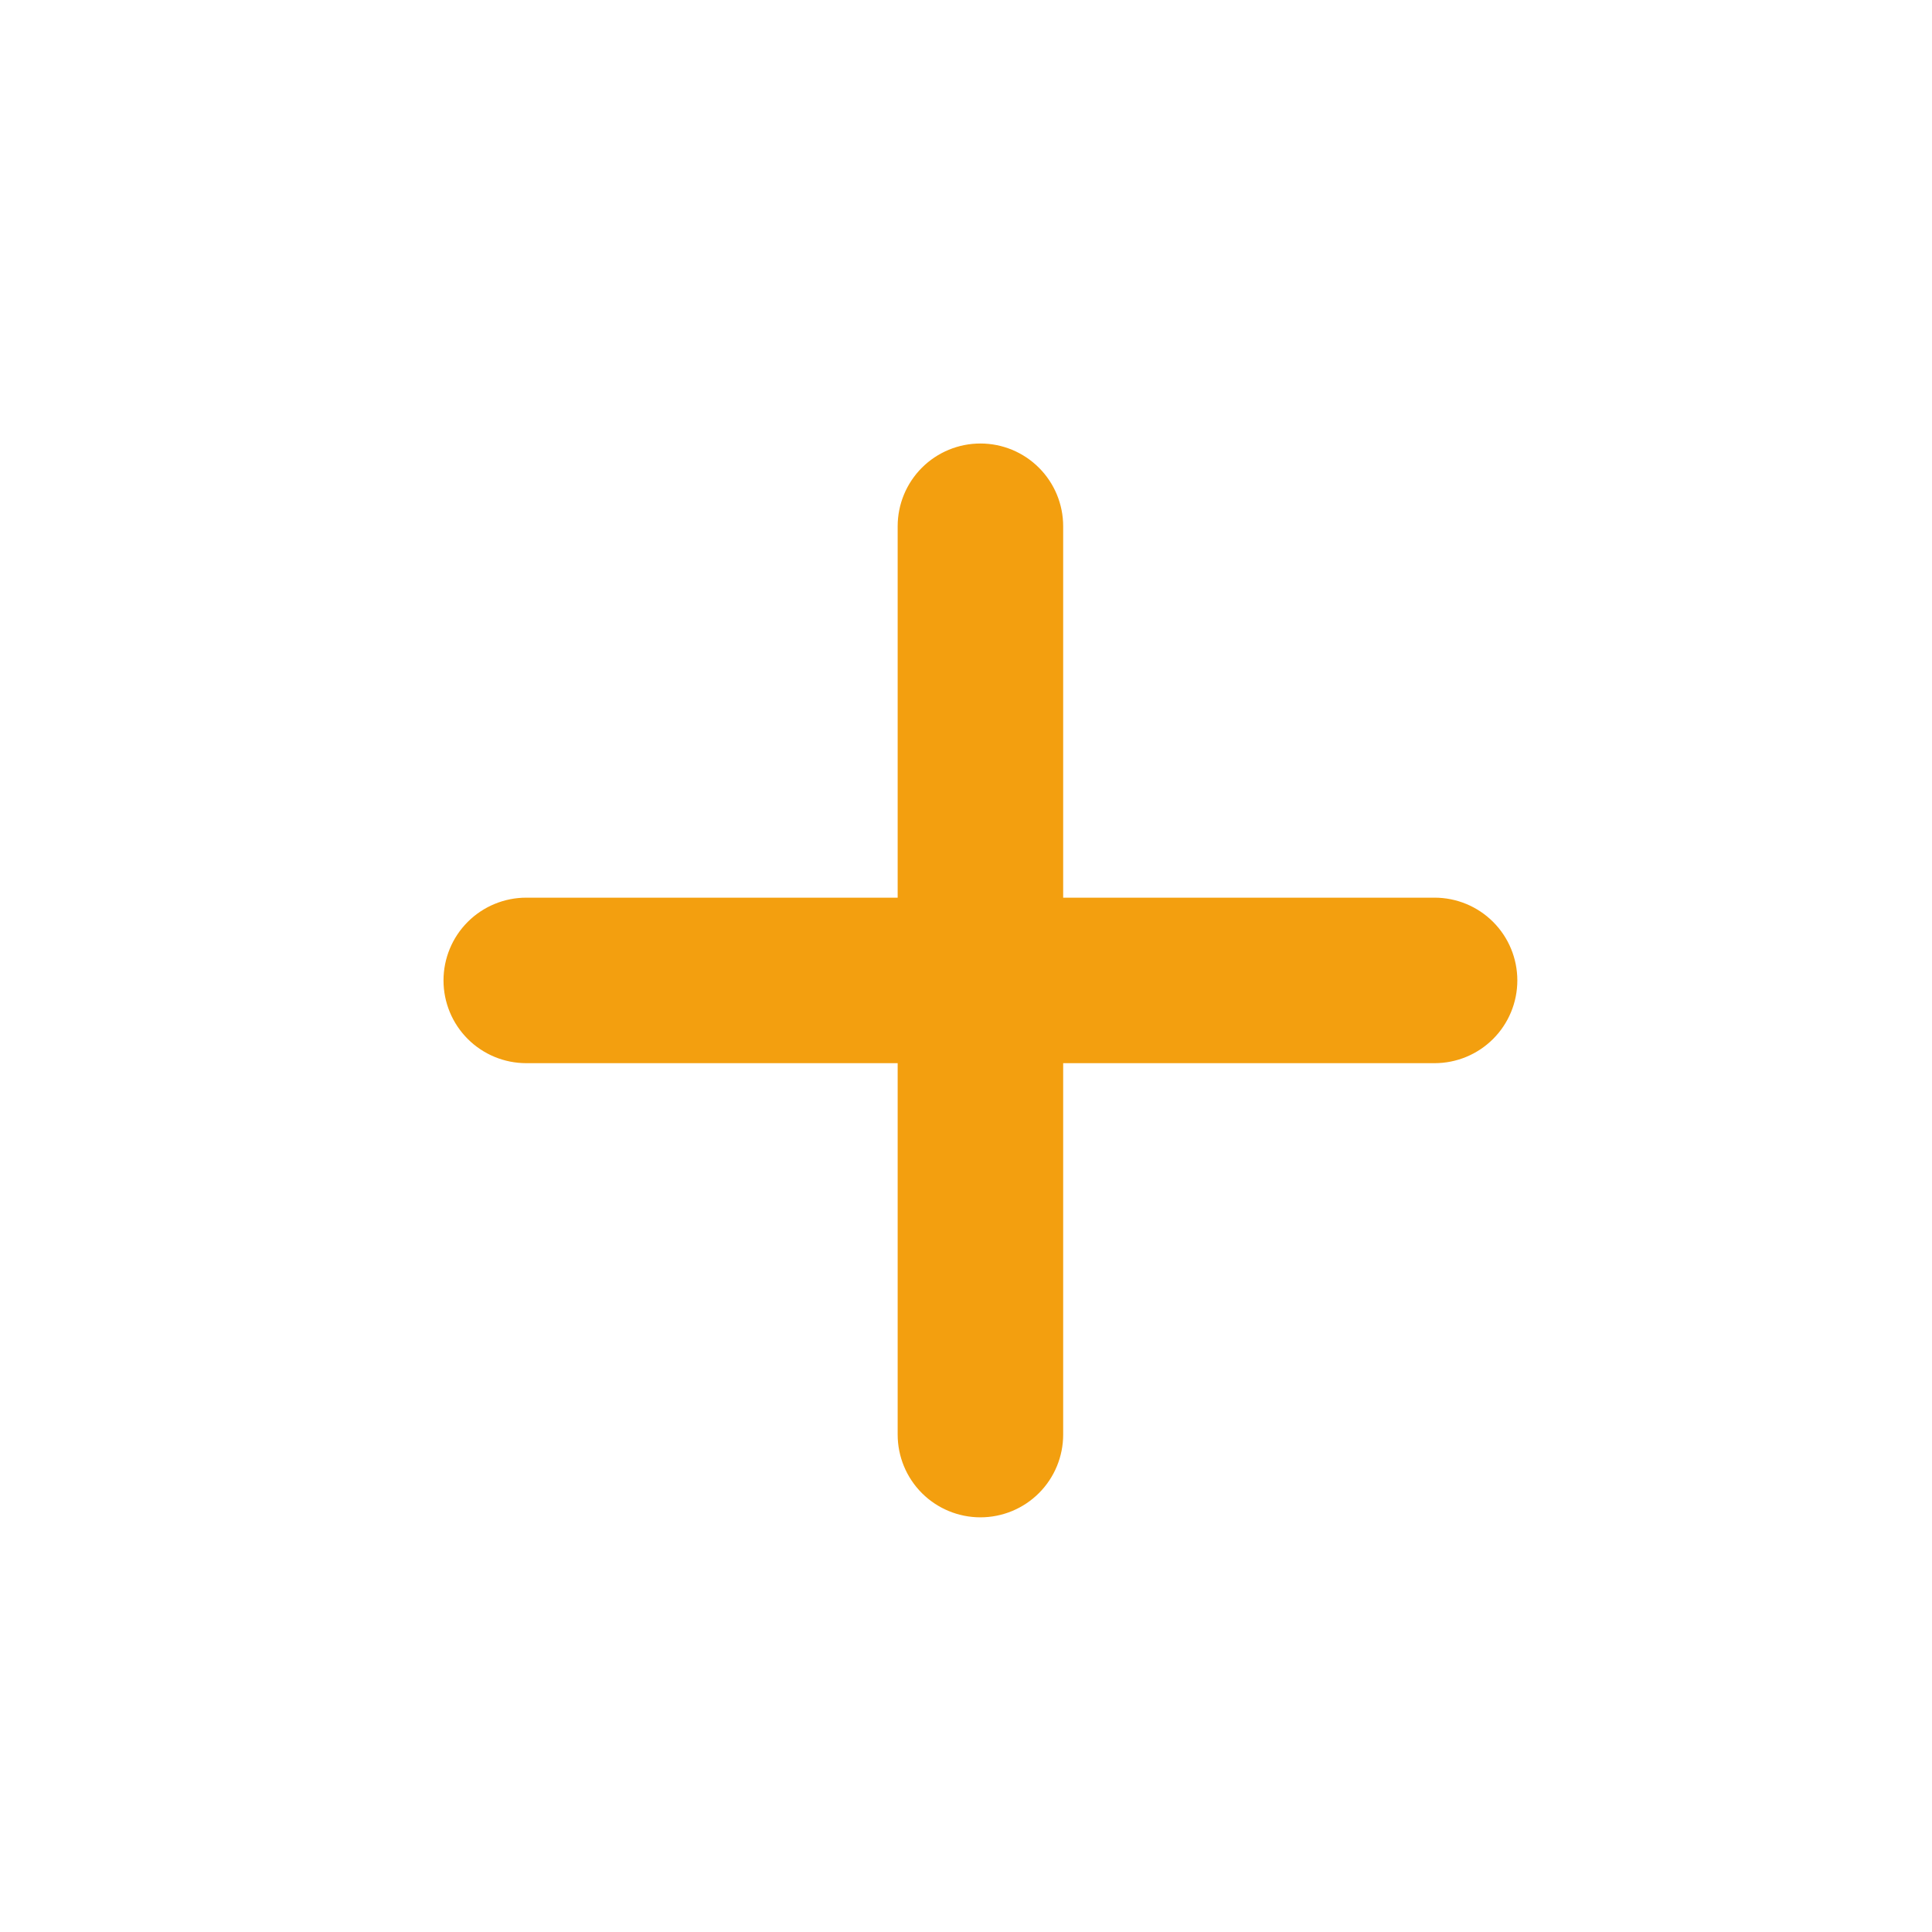
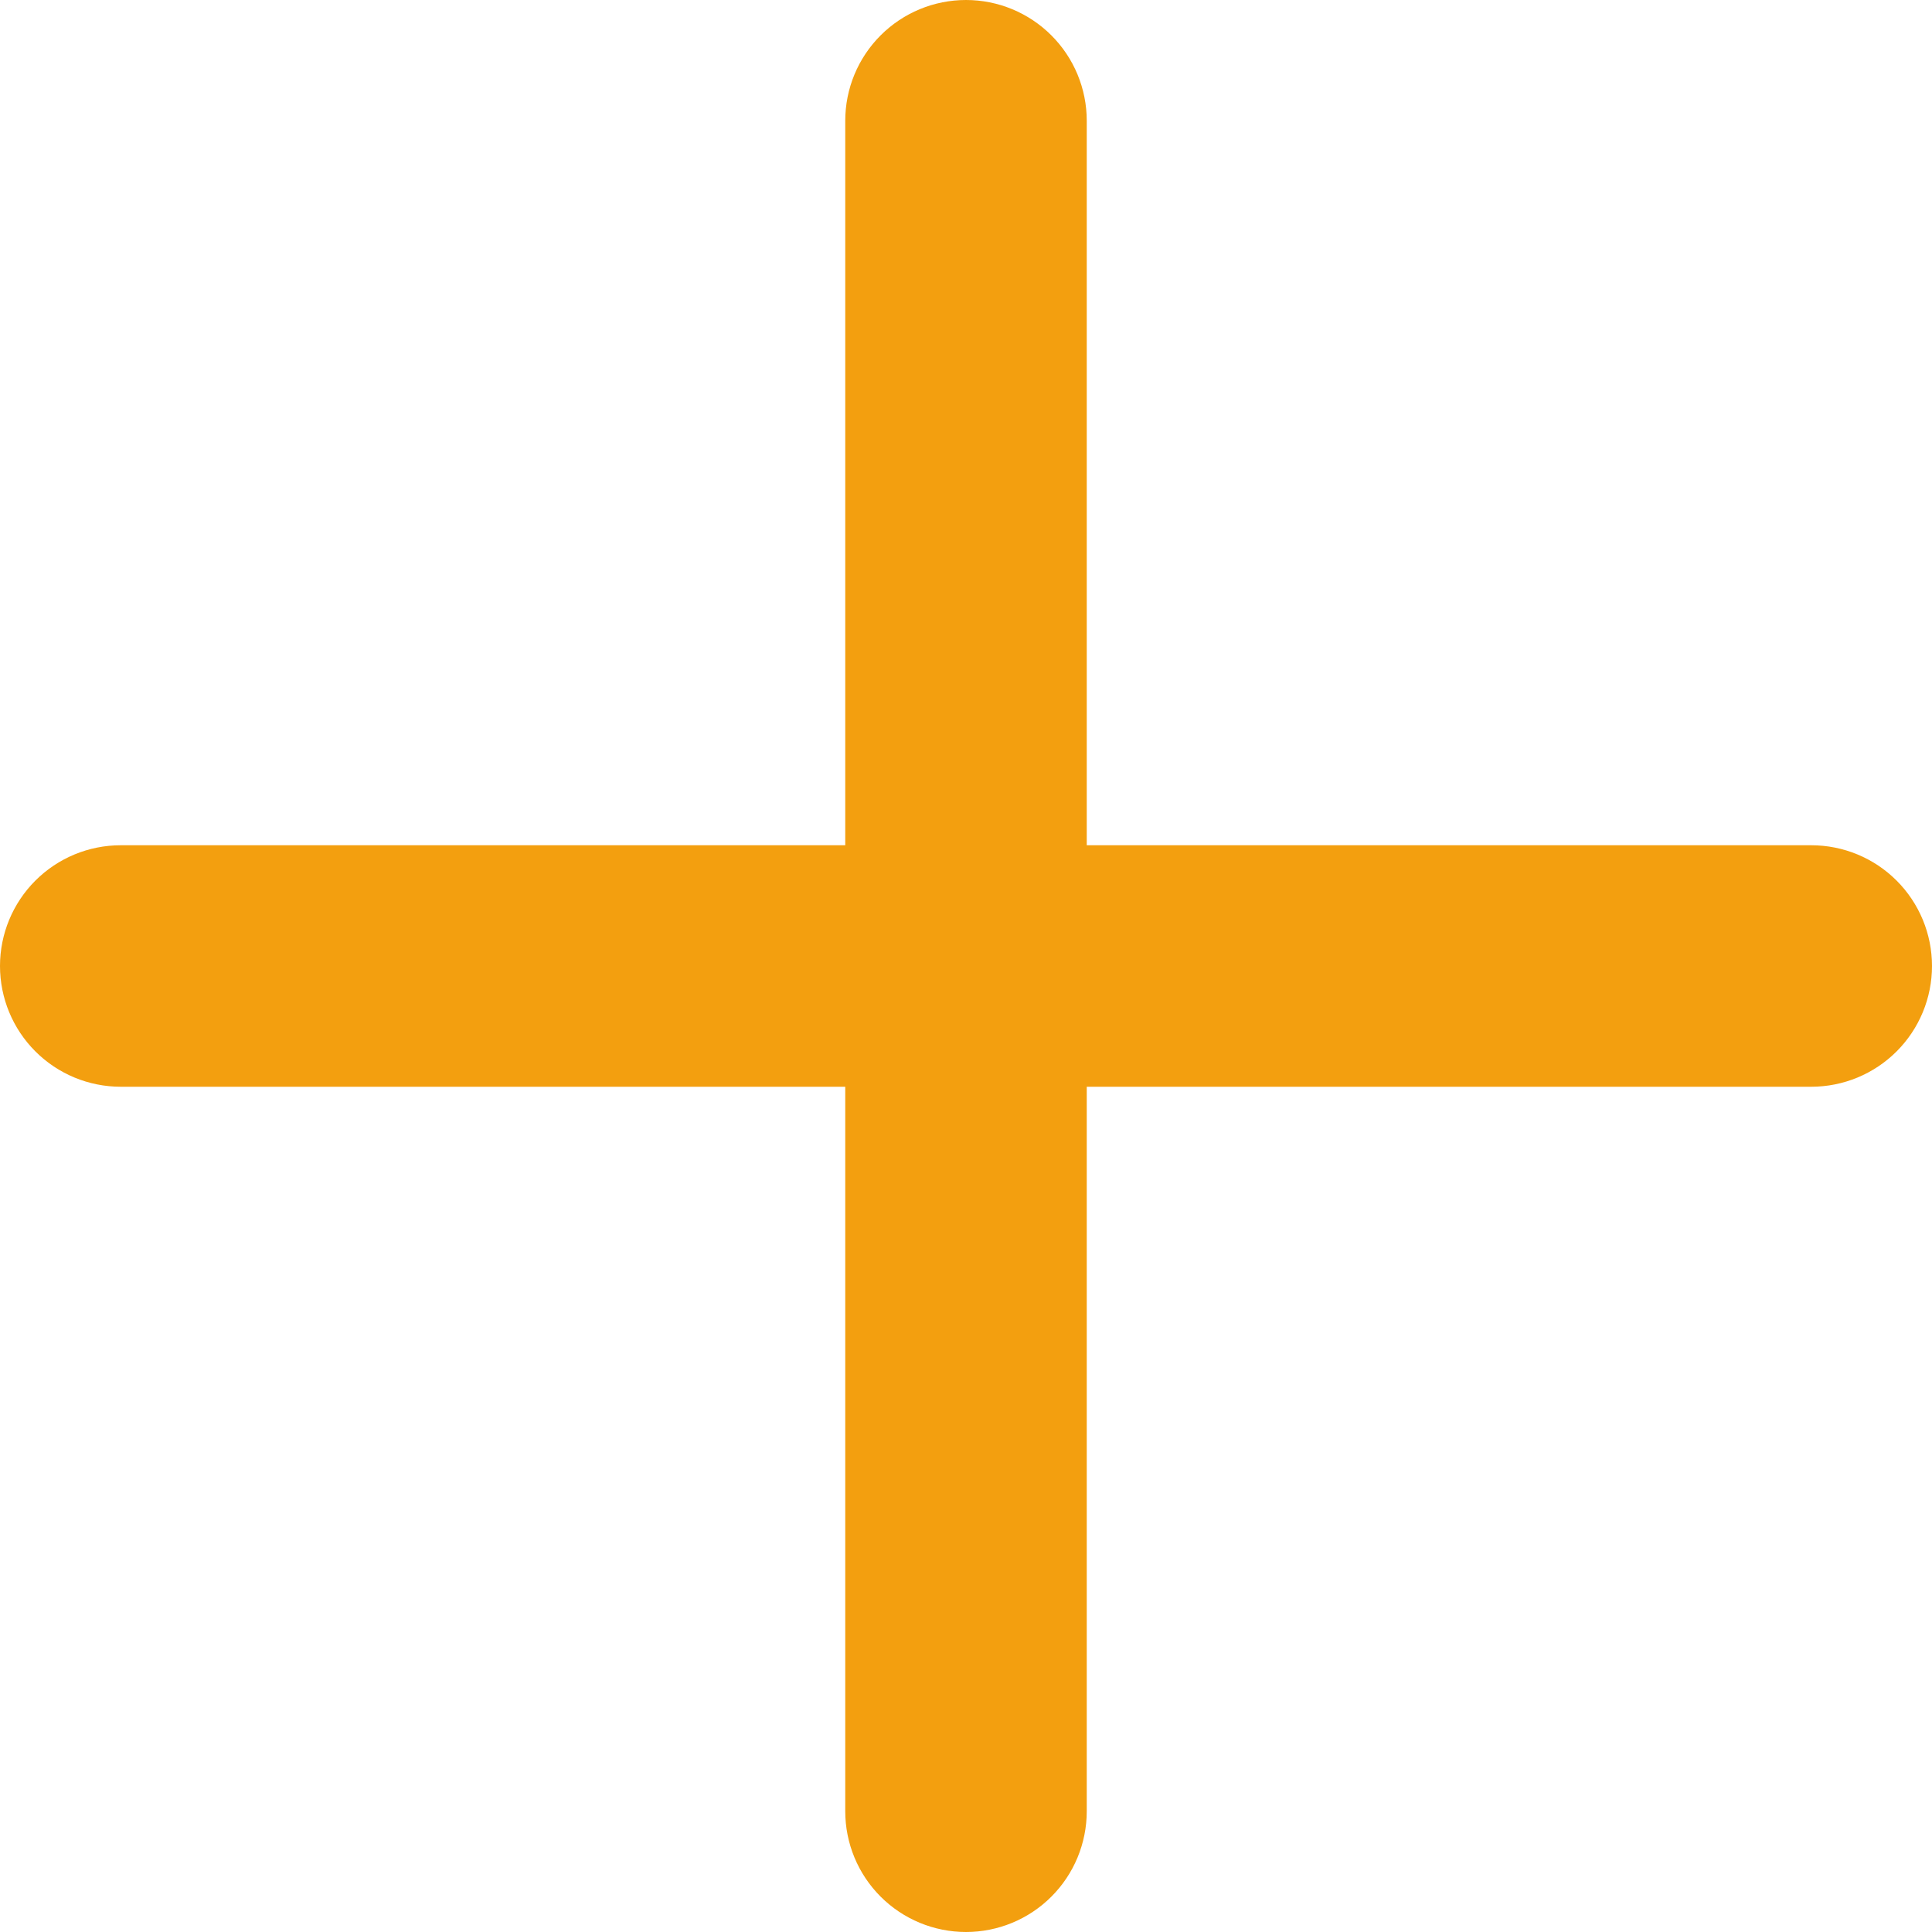
- <svg xmlns="http://www.w3.org/2000/svg" width="54" height="54" viewBox="0 0 54 54" fill="none">
-   <path d="M25.34 40.097C25.34 40.644 25.557 41.169 25.944 41.556C26.331 41.943 26.856 42.16 27.403 42.16C27.95 42.16 28.475 41.943 28.862 41.556C29.249 41.169 29.466 40.644 29.466 40.097V29.466H40.097C40.644 29.466 41.169 29.249 41.556 28.862C41.943 28.475 42.16 27.95 42.16 27.403C42.16 26.856 41.943 26.331 41.556 25.944C41.169 25.557 40.644 25.34 40.097 25.34H29.466V14.709C29.466 14.162 29.249 13.637 28.862 13.25C28.475 12.863 27.95 12.646 27.403 12.646C26.856 12.646 26.331 12.863 25.944 13.25C25.557 13.637 25.34 14.162 25.34 14.709V25.34H14.709C14.162 25.34 13.637 25.557 13.25 25.944C12.863 26.331 12.646 26.856 12.646 27.403C12.646 27.95 12.863 28.475 13.25 28.862C13.637 29.249 14.162 29.466 14.709 29.466H25.34V40.097Z" fill="#F39F0F" stroke="#F39F0F" stroke-width="0.5" />
+ <svg xmlns="http://www.w3.org/2000/svg" width="36" height="36" viewBox="0 0 36 36" fill="none">
+   <path fill-rule="evenodd" clip-rule="evenodd" d="M15.75 33.75C15.75 34.347 15.987 34.919 16.409 35.341C16.831 35.763 17.403 36 18 36C18.597 36 19.169 35.763 19.591 35.341C20.013 34.919 20.25 34.347 20.25 33.75V20.25H33.75C34.347 20.25 34.919 20.013 35.341 19.591C35.763 19.169 36 18.597 36 18C36 17.403 35.763 16.831 35.341 16.409C34.919 15.987 34.347 15.75 33.75 15.75H20.25V2.25C20.25 1.653 20.013 1.081 19.591 0.659C19.169 0.237 18.597 0 18 0C17.403 0 16.831 0.237 16.409 0.659C15.987 1.081 15.75 1.653 15.75 2.25V15.75H2.25C1.653 15.75 1.081 15.987 0.659 16.409C0.237 16.831 0 17.403 0 18C0 18.597 0.237 19.169 0.659 19.591C1.081 20.013 1.653 20.25 2.25 20.25H15.75V33.75Z" fill="#F39F0F" />
</svg>
